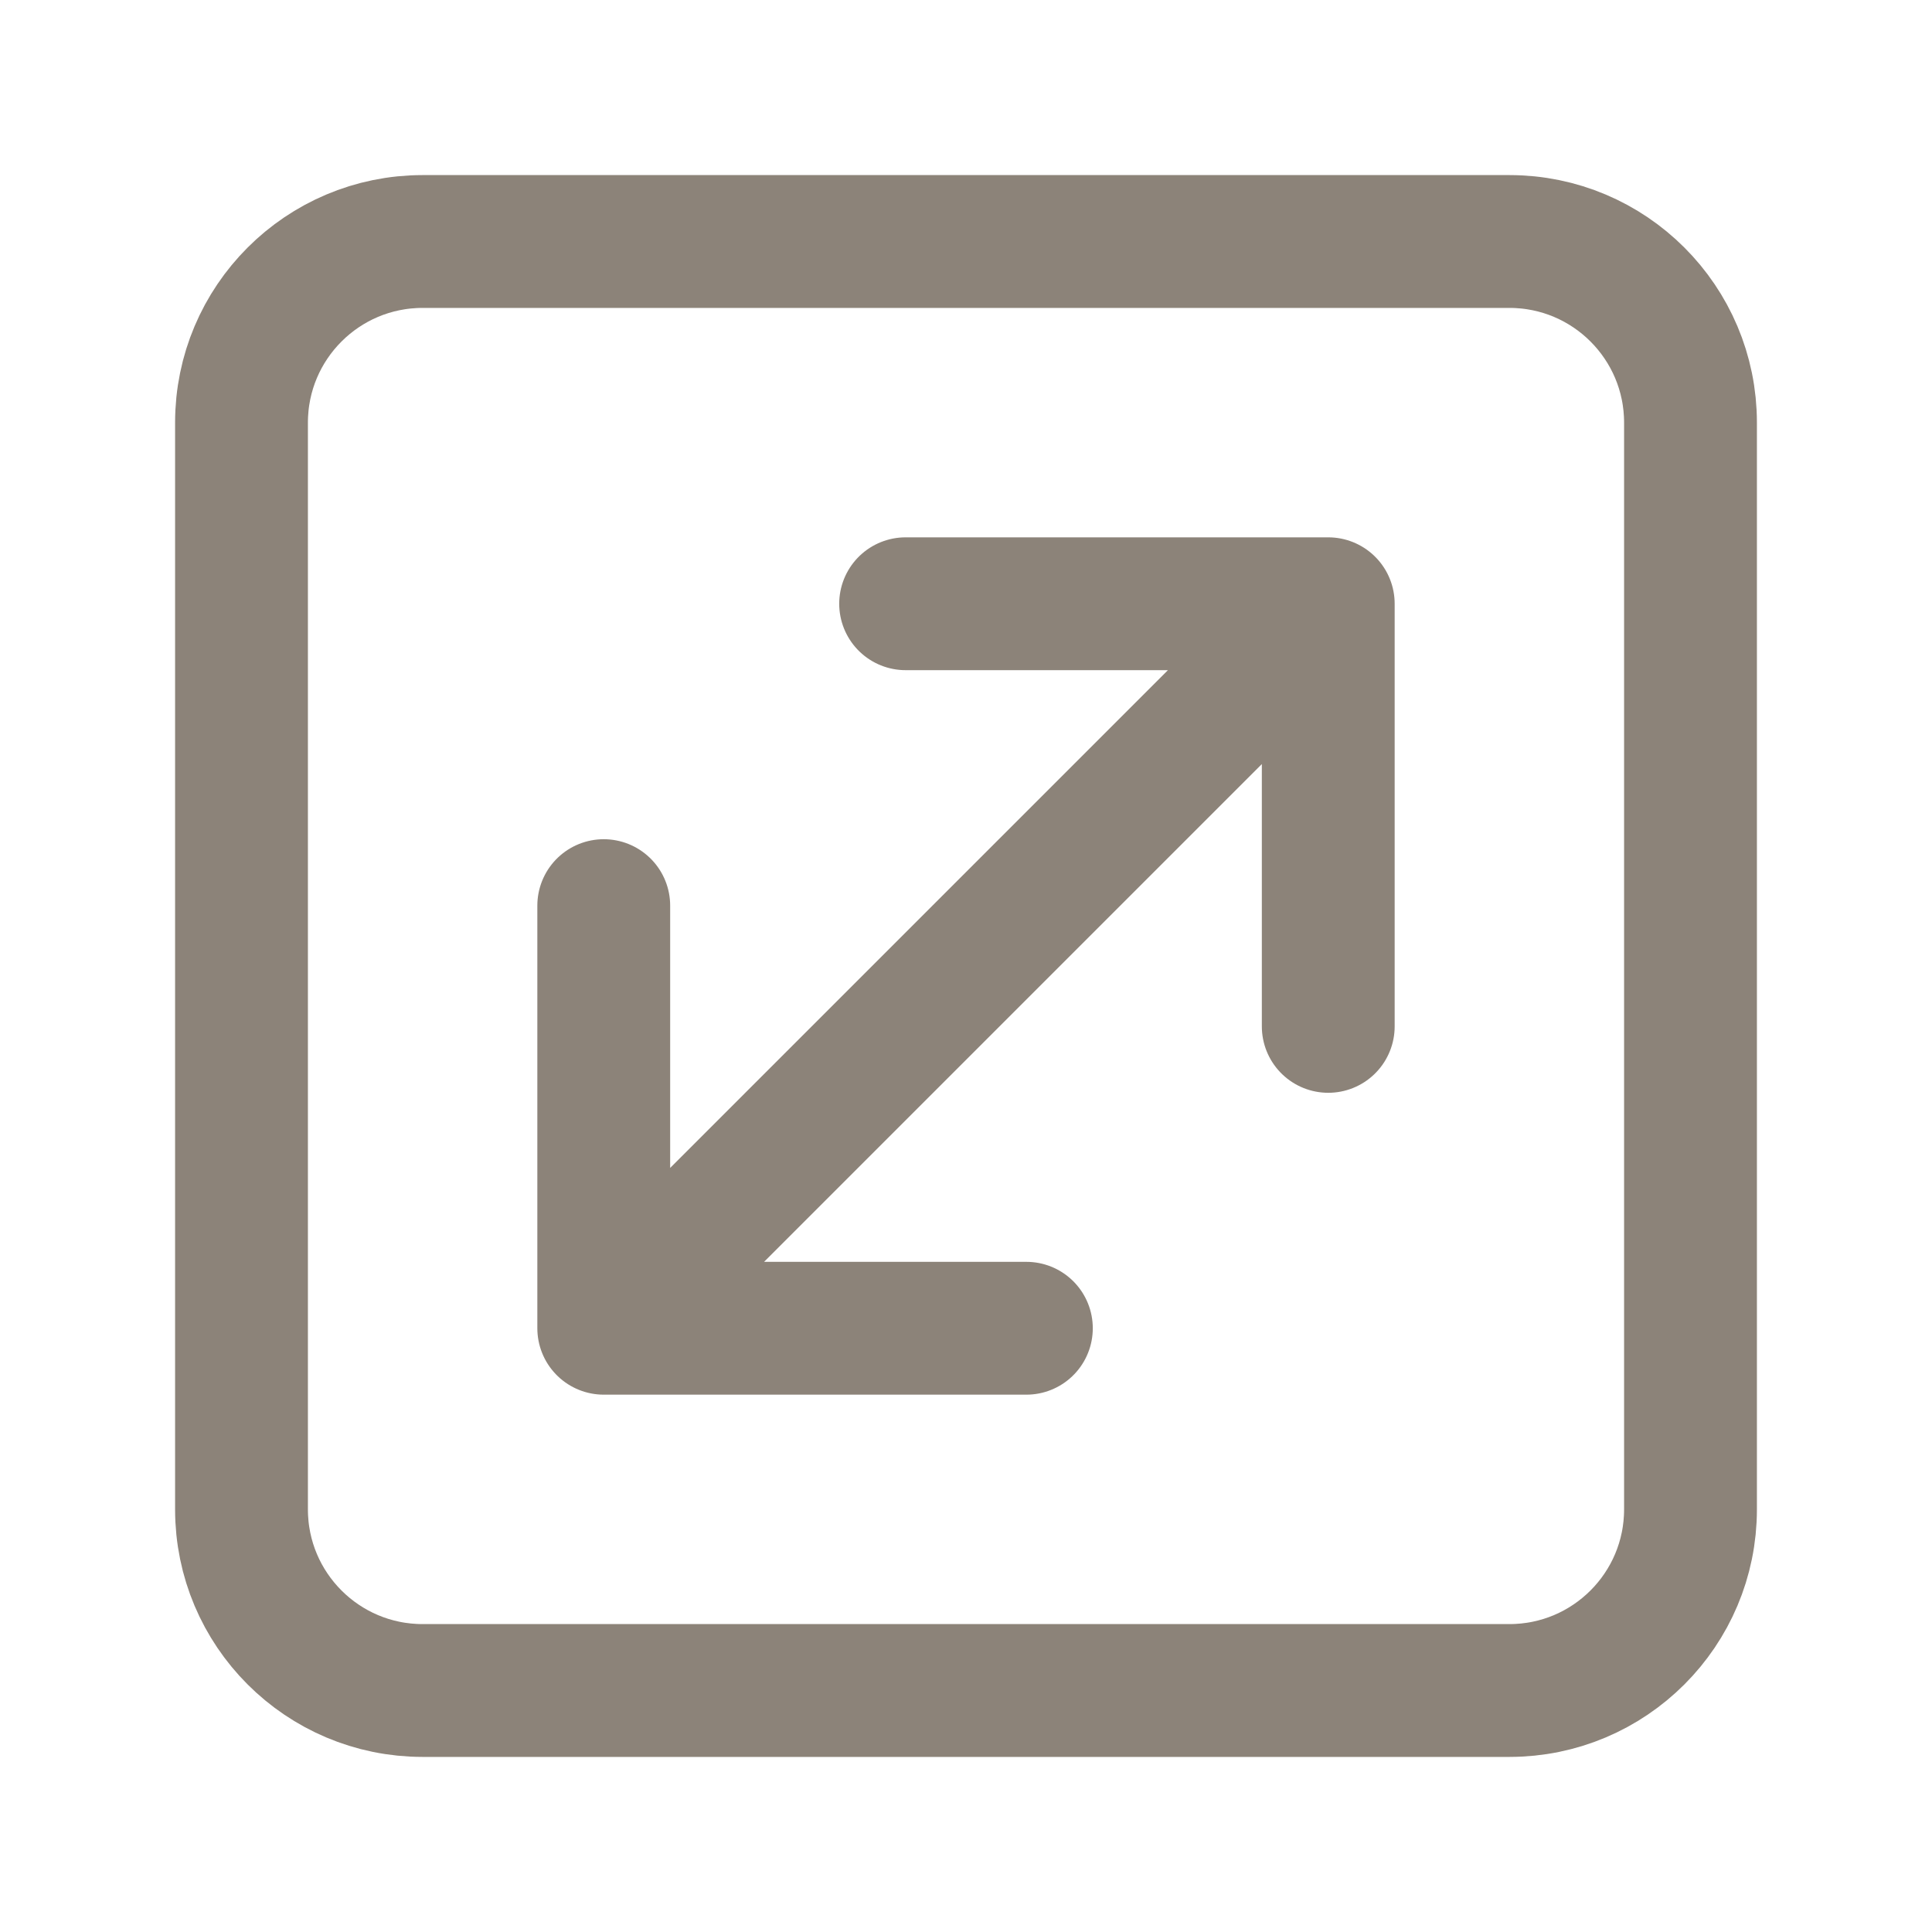
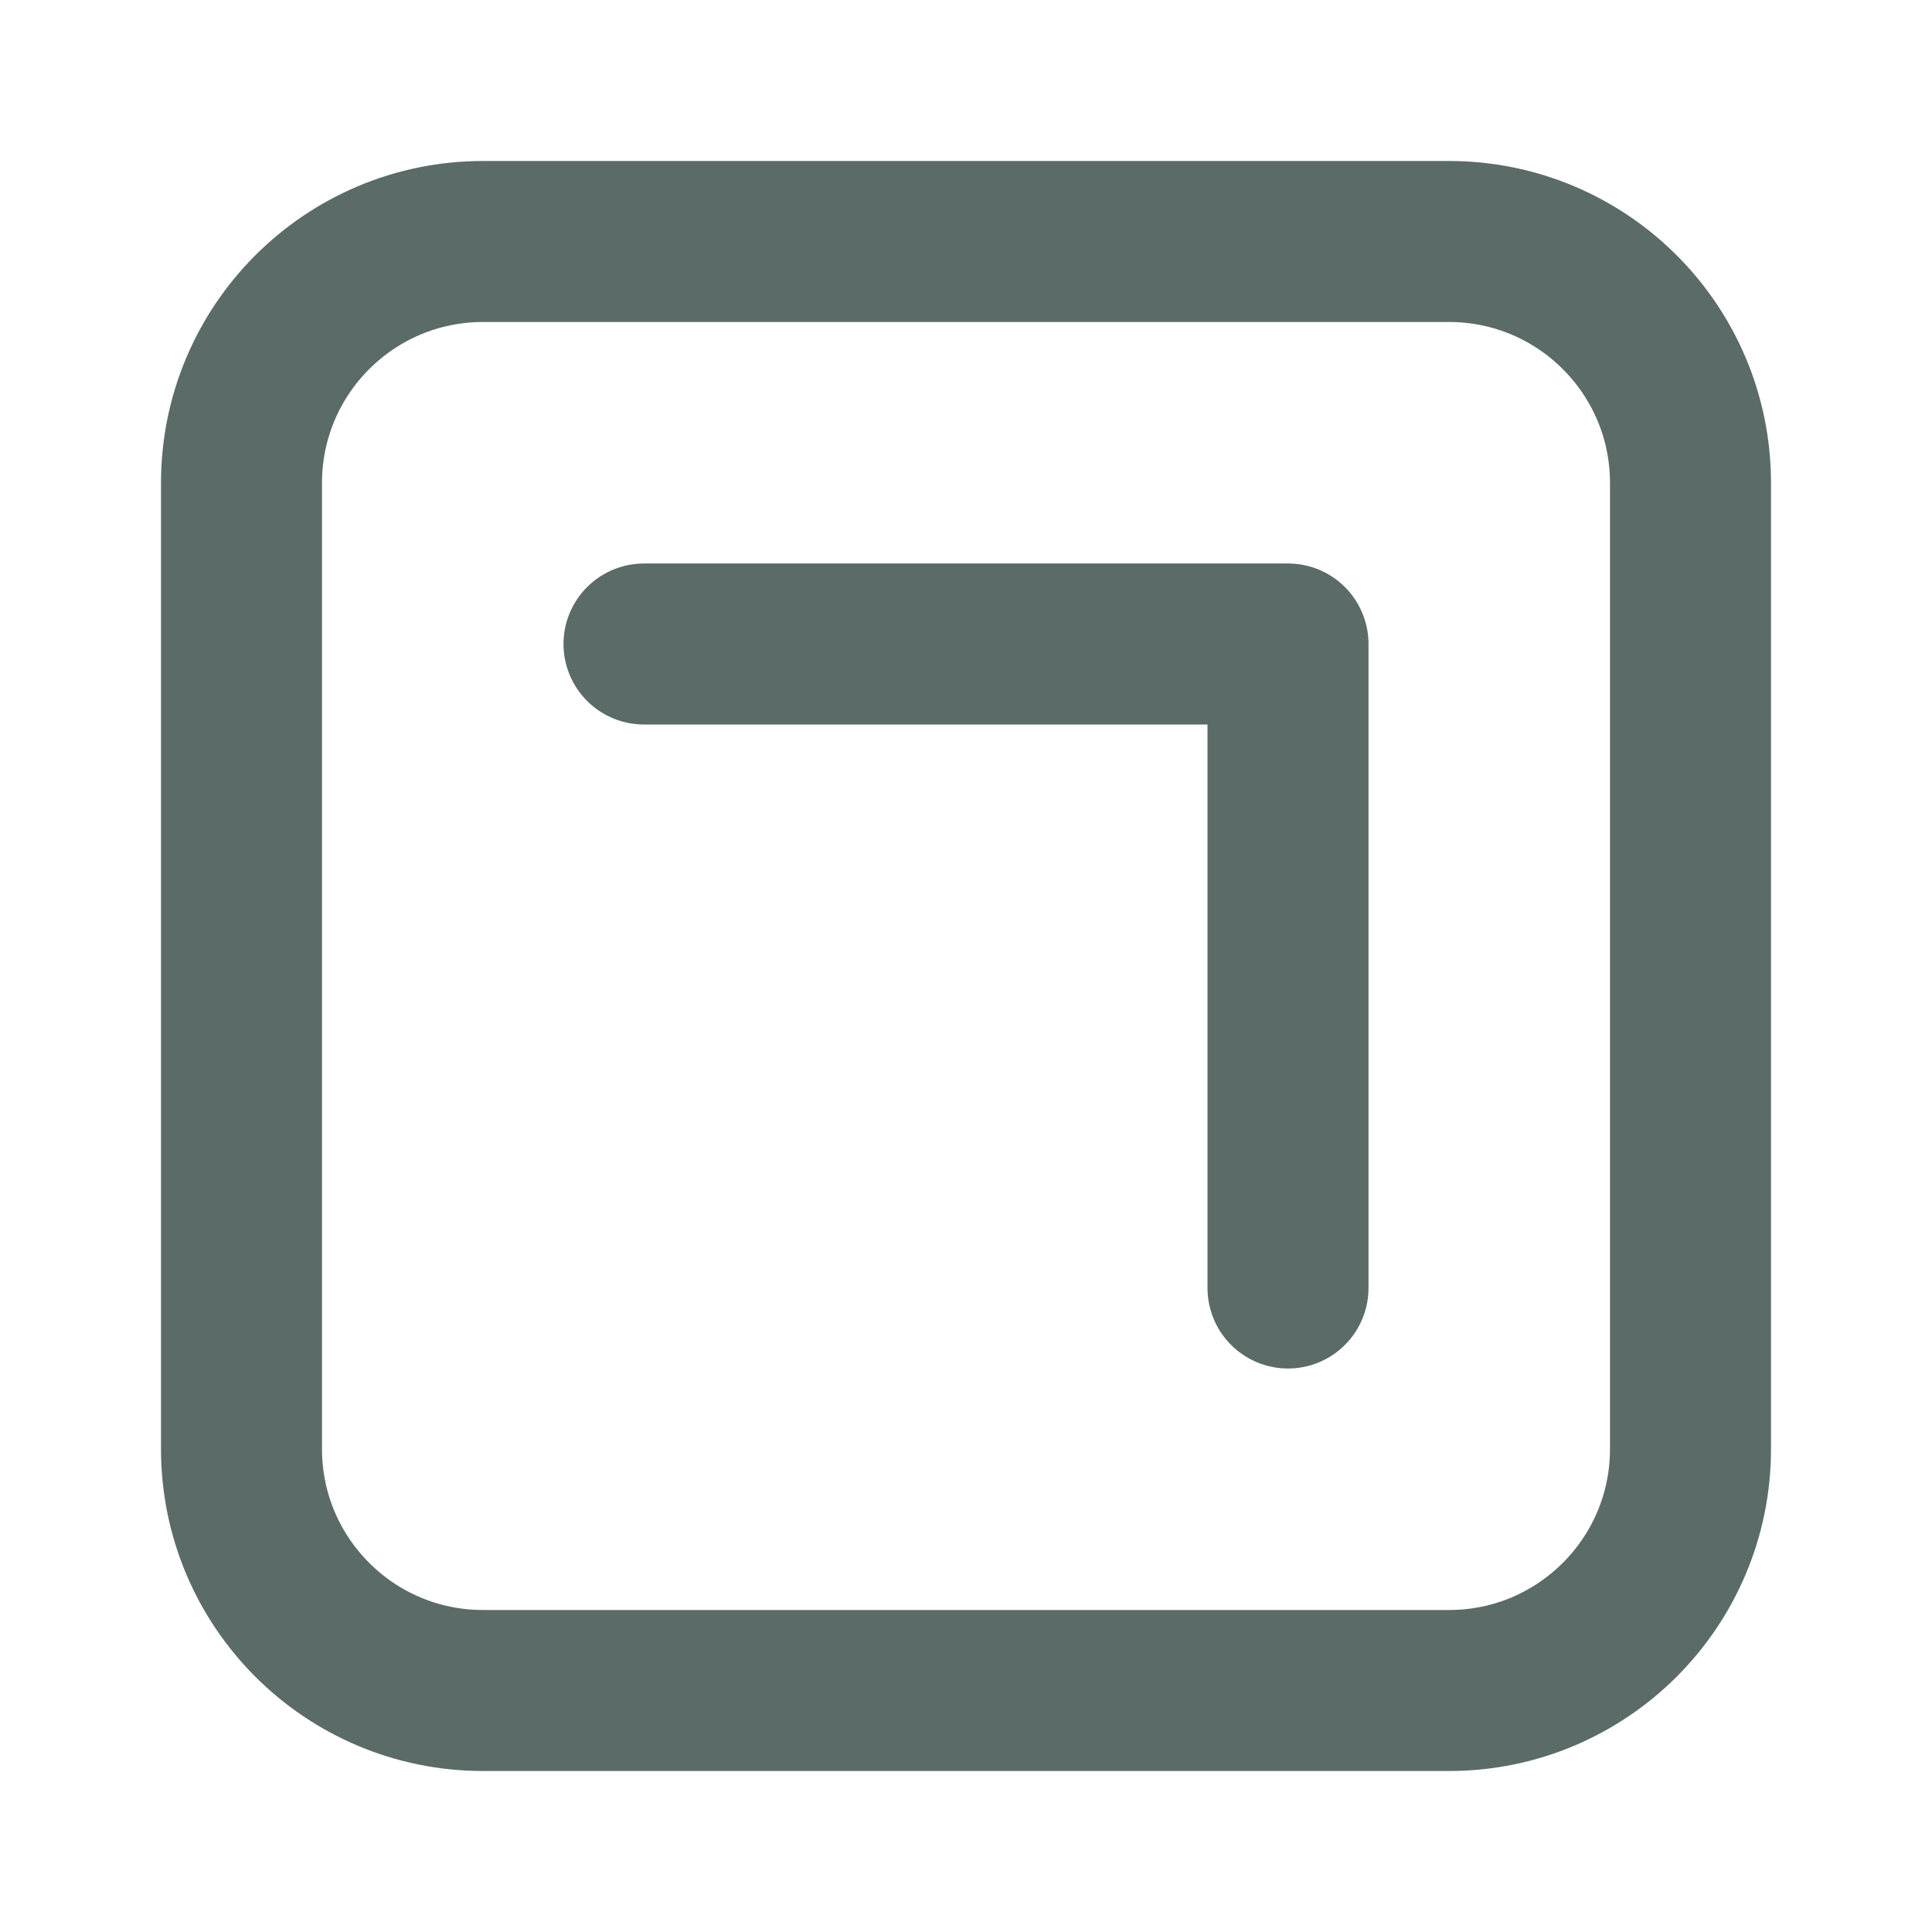
- <svg xmlns="http://www.w3.org/2000/svg" width="32" height="32" viewBox="0 0 32 32">
-   <rect x="4" y="4" width="24" height="24" rx="3" fill="none" stroke="#8C8379" stroke-width="2.2" />
-   <path d="M10 22 22 10m-7 0h7v7M10 15v7h7" fill="none" stroke="#8C8379" stroke-width="2.2" stroke-linecap="round" stroke-linejoin="round" />
+ <svg xmlns="http://www.w3.org/2000/svg" width="24" height="24" viewBox="0 0 24 24" fill="none" stroke="#5A6B68" stroke-width="2" stroke-linecap="round" stroke-linejoin="round">
+   <rect x="3" y="3" width="18" height="18" rx="3" />
+   <path d="M8 8h8v8" />
</svg>
